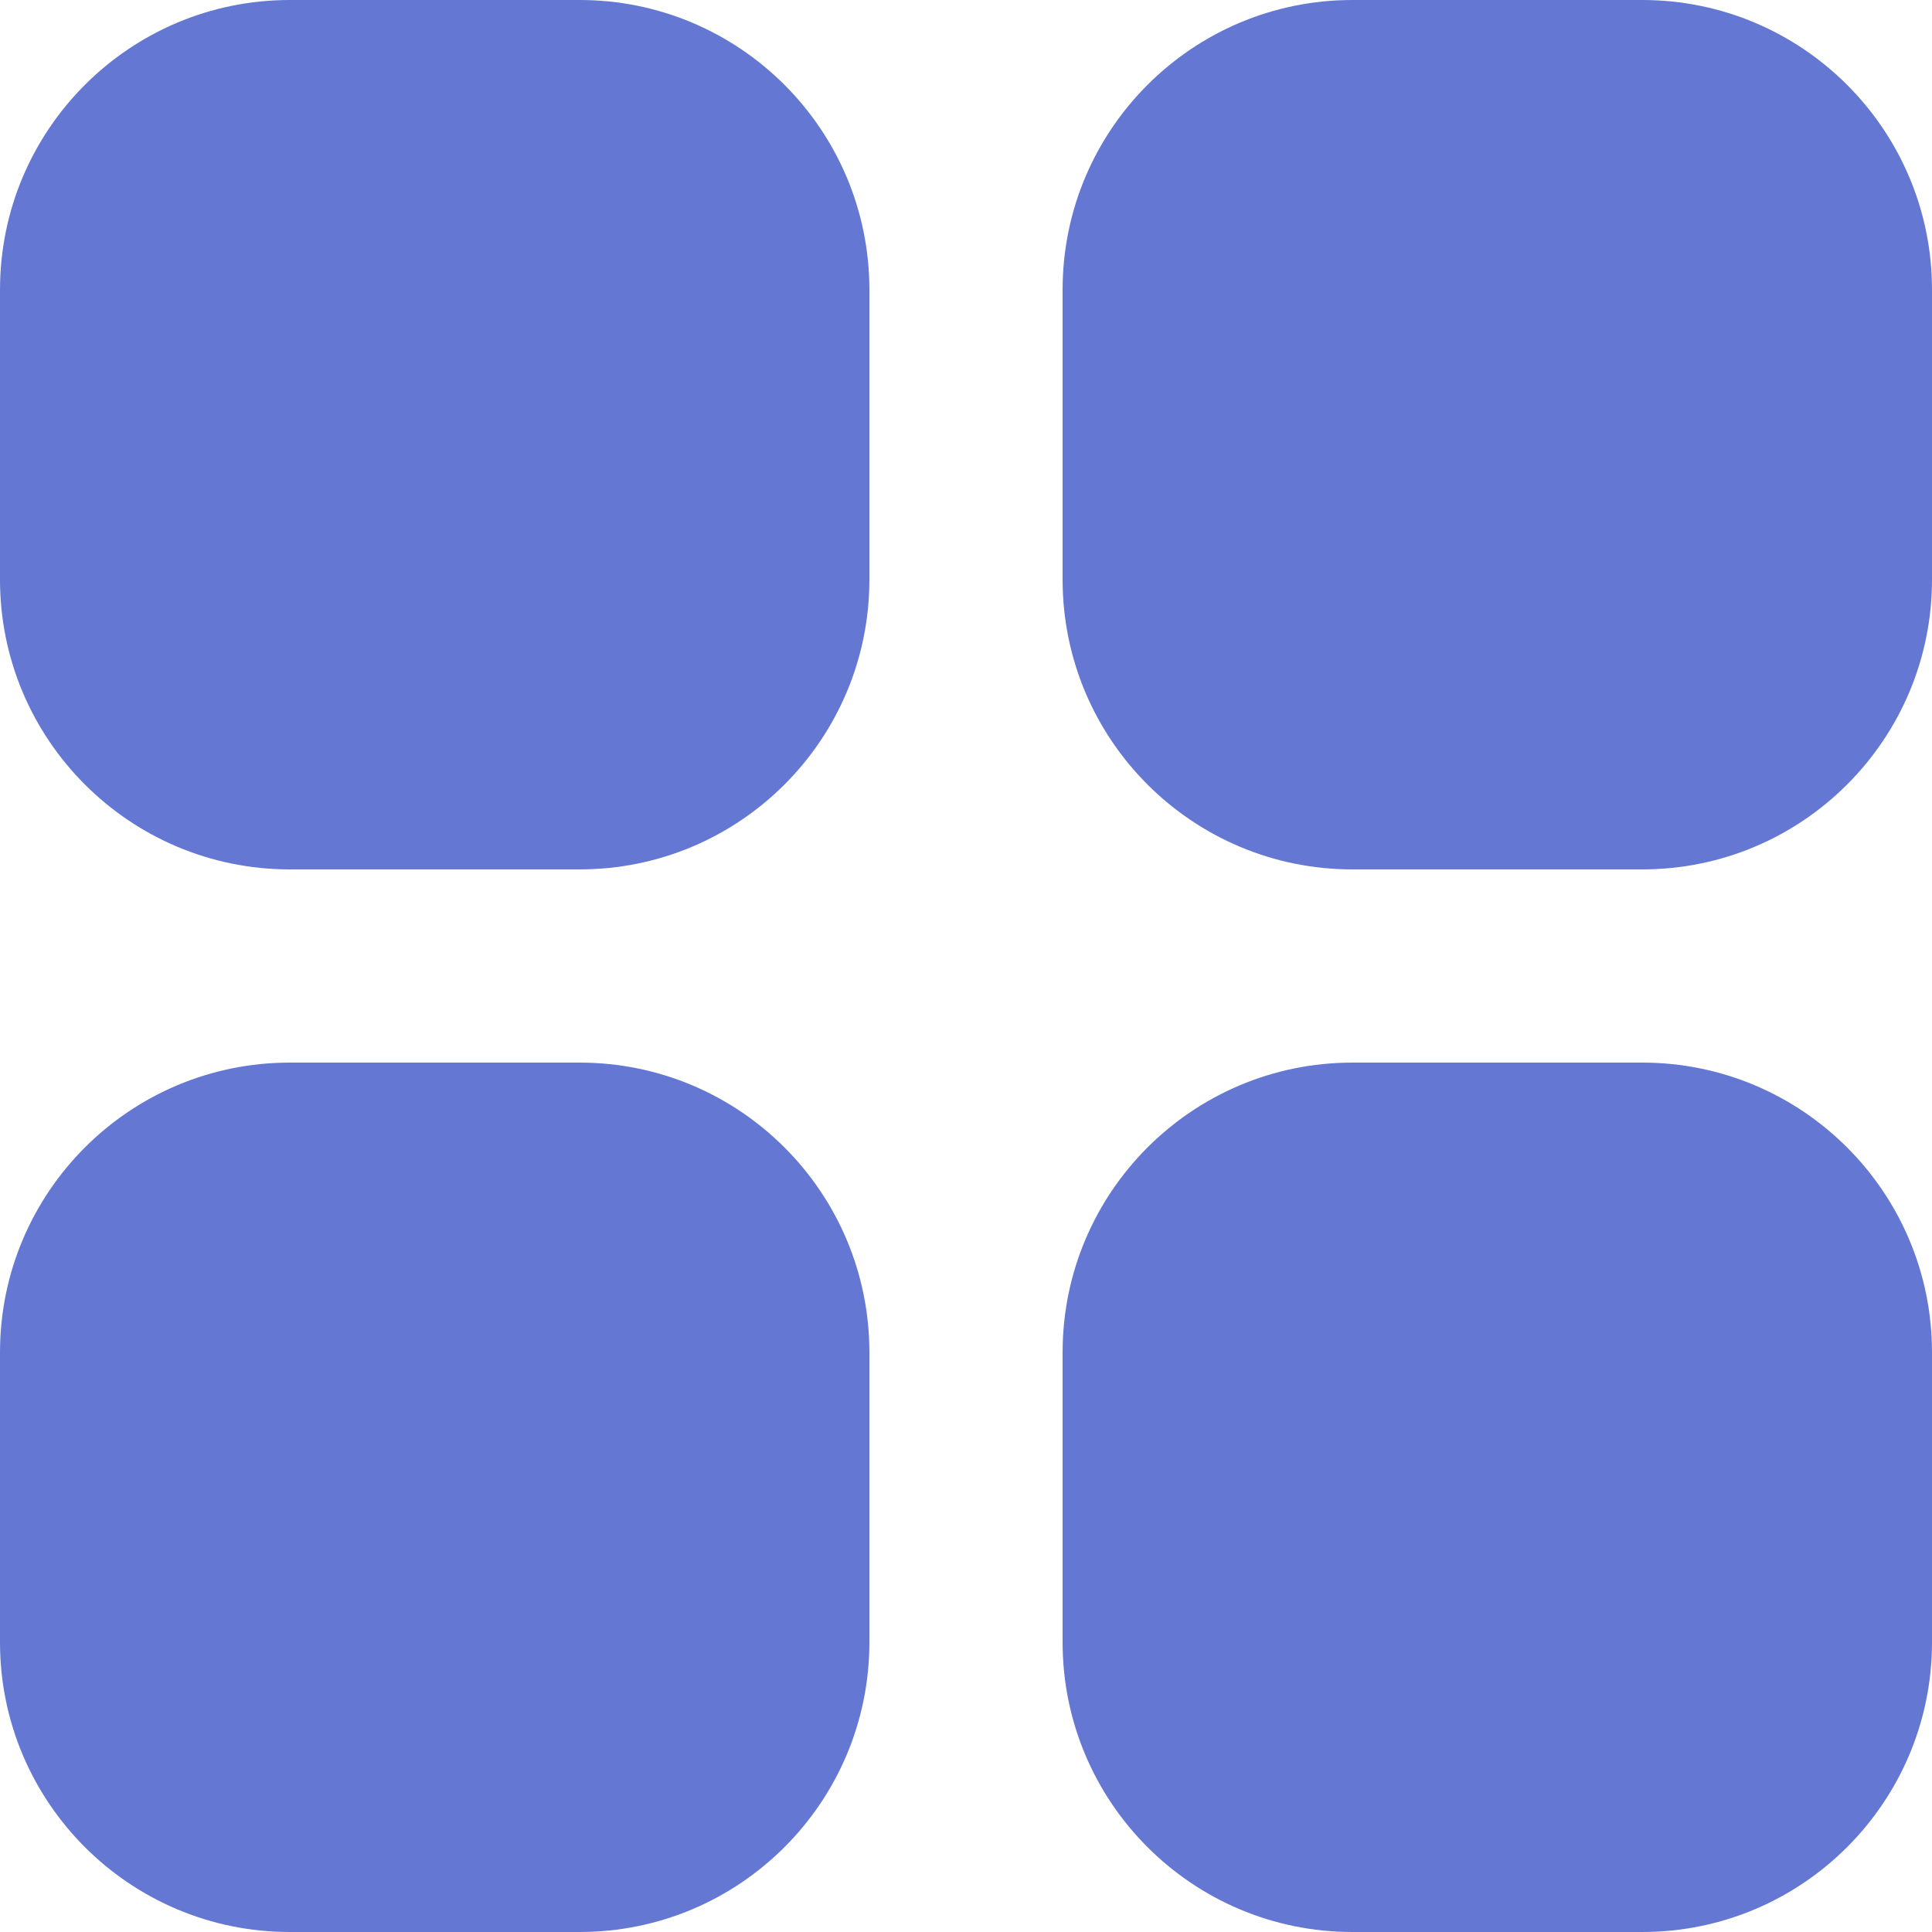
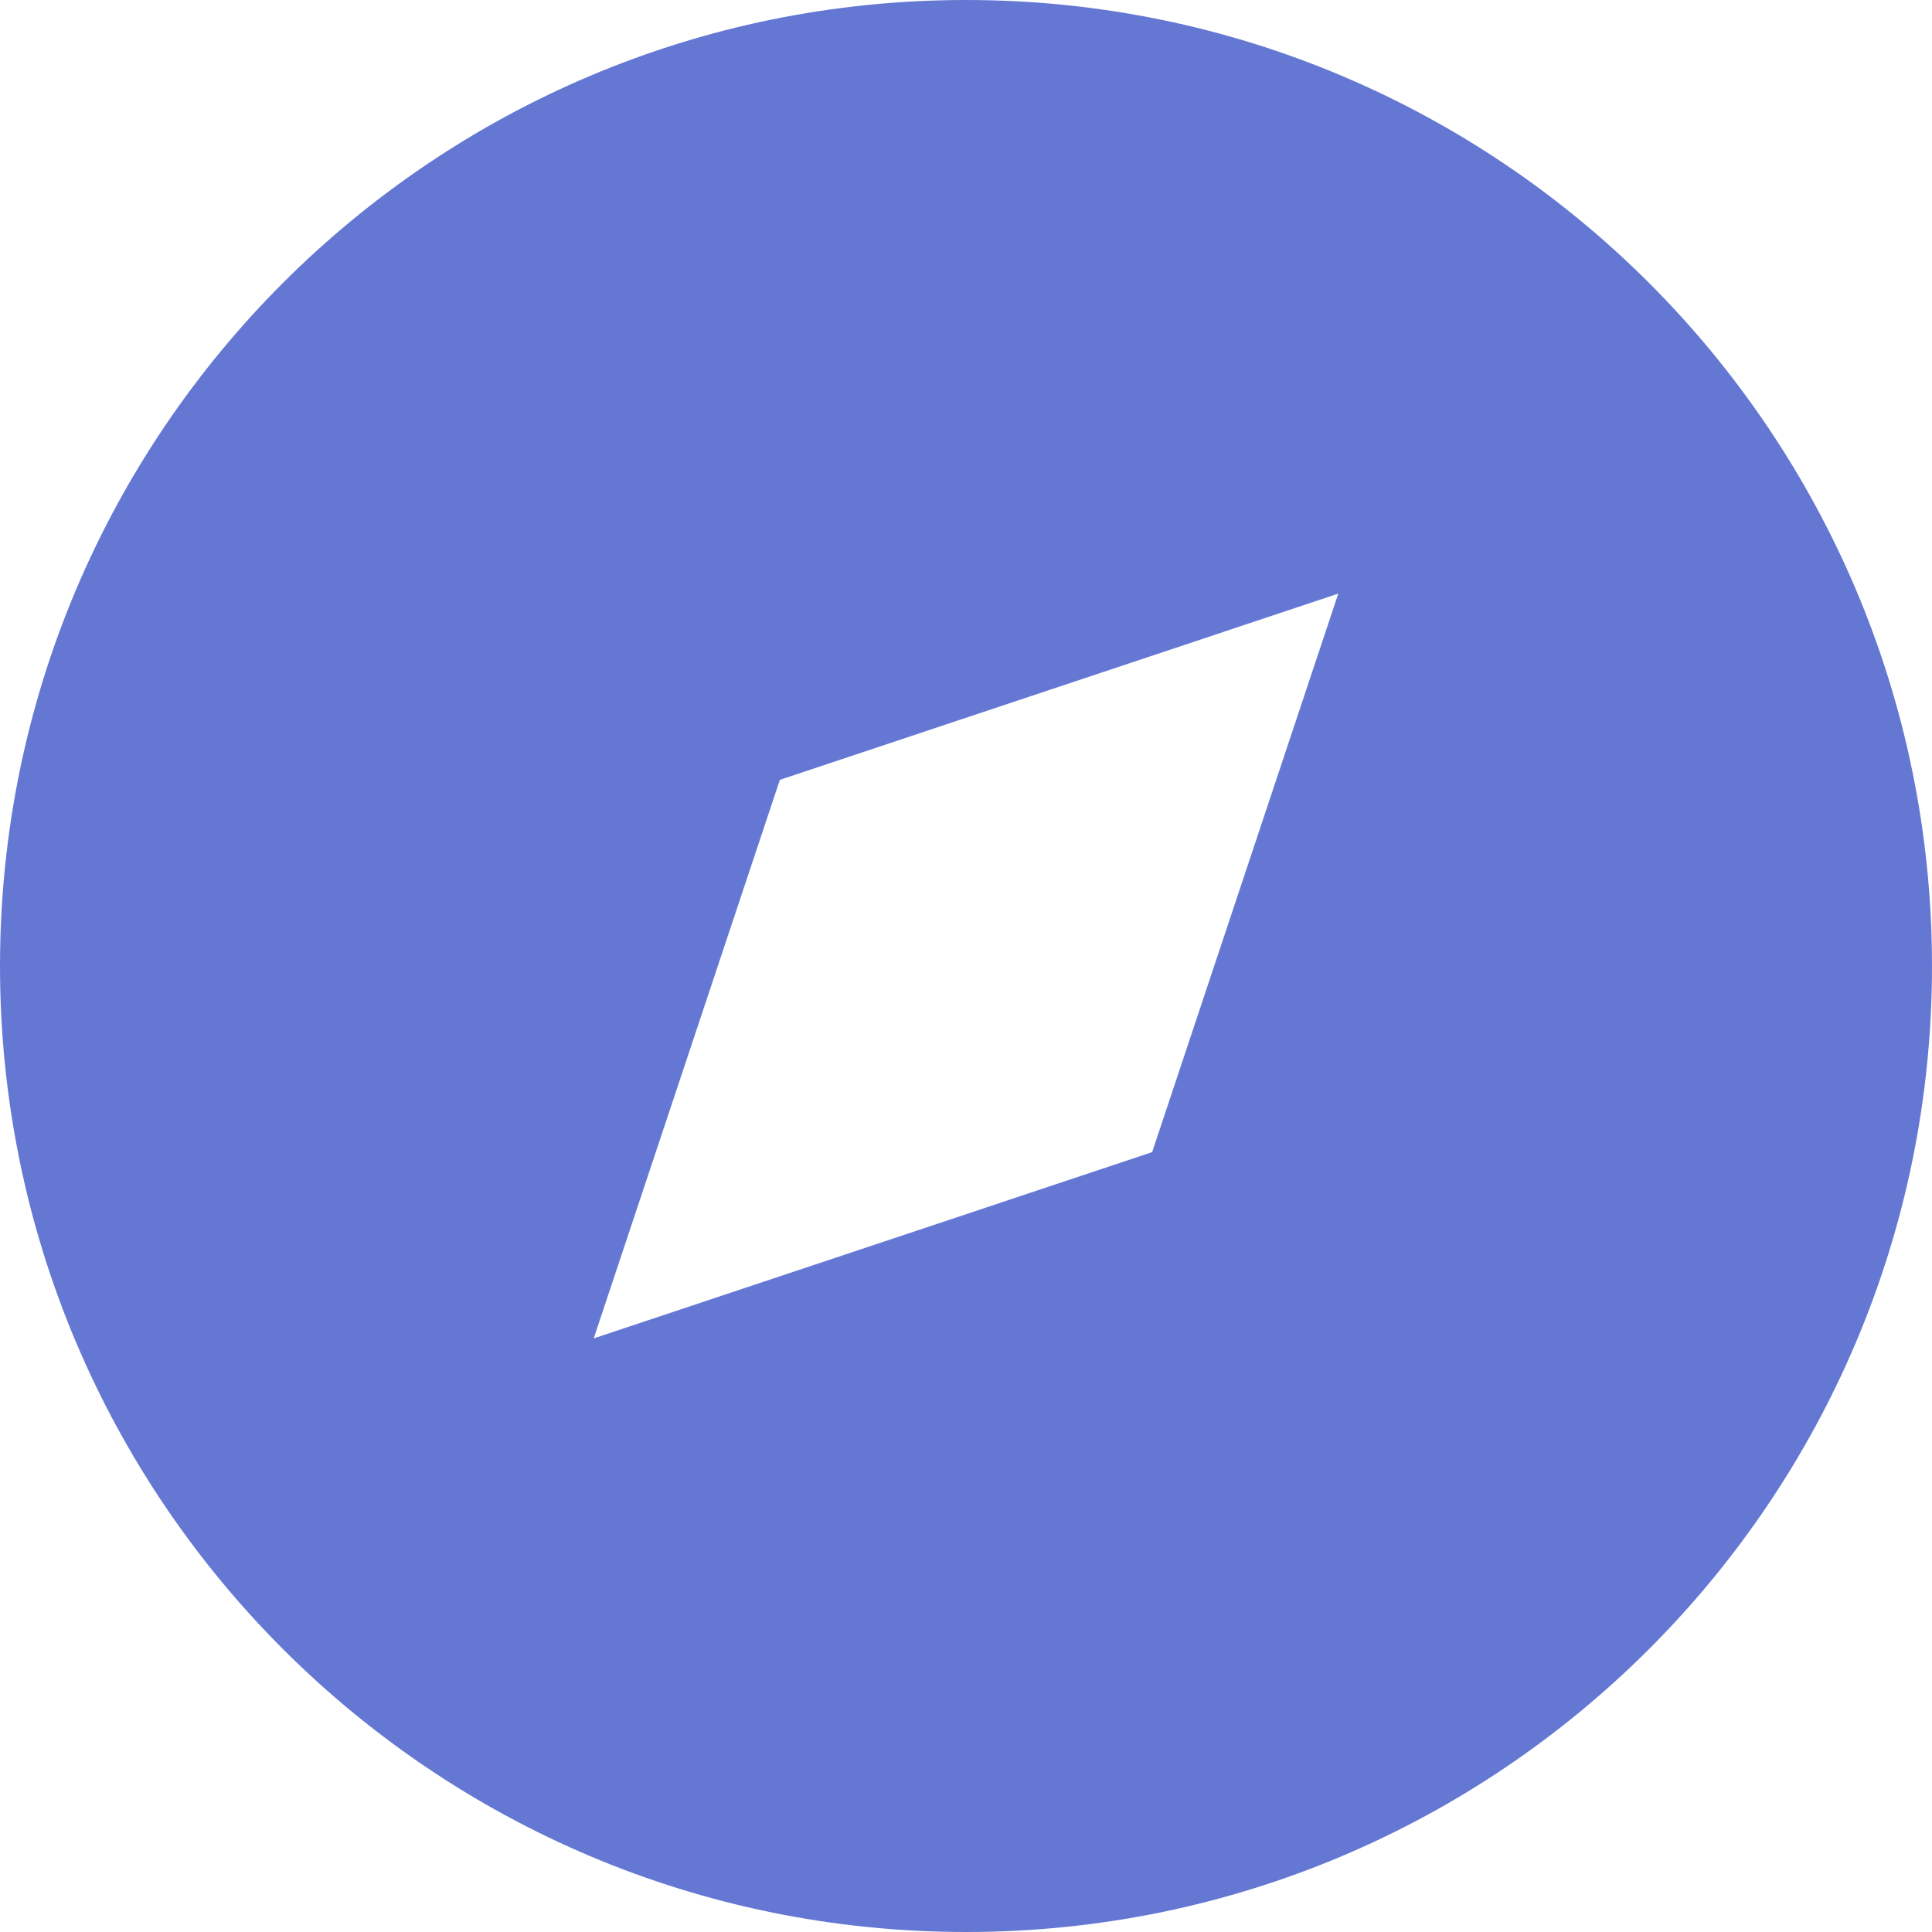
- <svg xmlns="http://www.w3.org/2000/svg" width="19" height="19" viewBox="0 0 19 19">
-   <g id="Icon-2" transform="translate(-0.308 -0.308)">
-     <path id="Shape" d="M3.158.308h2.85a2.85,2.85,0,0,1,2.85,2.85v2.85a2.85,2.85,0,0,1-2.85,2.85H3.158a2.85,2.85,0,0,1-2.85-2.85V3.158A2.85,2.85,0,0,1,3.158.308Zm10.45,0h2.85a2.85,2.85,0,0,1,2.85,2.85v2.85a2.85,2.85,0,0,1-2.85,2.85h-2.85a2.85,2.85,0,0,1-2.85-2.85V3.158A2.85,2.85,0,0,1,13.608.308Zm0,10.45h2.85a2.85,2.85,0,0,1,2.85,2.85v2.85a2.85,2.85,0,0,1-2.85,2.85h-2.85a2.85,2.85,0,0,1-2.85-2.85v-2.85A2.85,2.85,0,0,1,13.608,10.758Zm-10.45,0h2.85a2.85,2.85,0,0,1,2.85,2.85v2.85a2.85,2.85,0,0,1-2.85,2.85H3.158a2.85,2.85,0,0,1-2.85-2.85v-2.85A2.85,2.85,0,0,1,3.158,10.758Z" fill="#6478d3" />
+ <svg xmlns="http://www.w3.org/2000/svg" width="20" height="20" viewBox="0 0 20 20">
+   <g id="Icon-1" transform="translate(-0.538 -0.538)">
+     <path id="Shape" d="M10.538,20.538a10,10,0,1,1,10-10A10,10,0,0,1,10.538,20.538Zm1.927-8.073,1.927-5.782L8.611,8.611,6.684,14.393Z" fill="#6478d3" />
  </g>
</svg>
